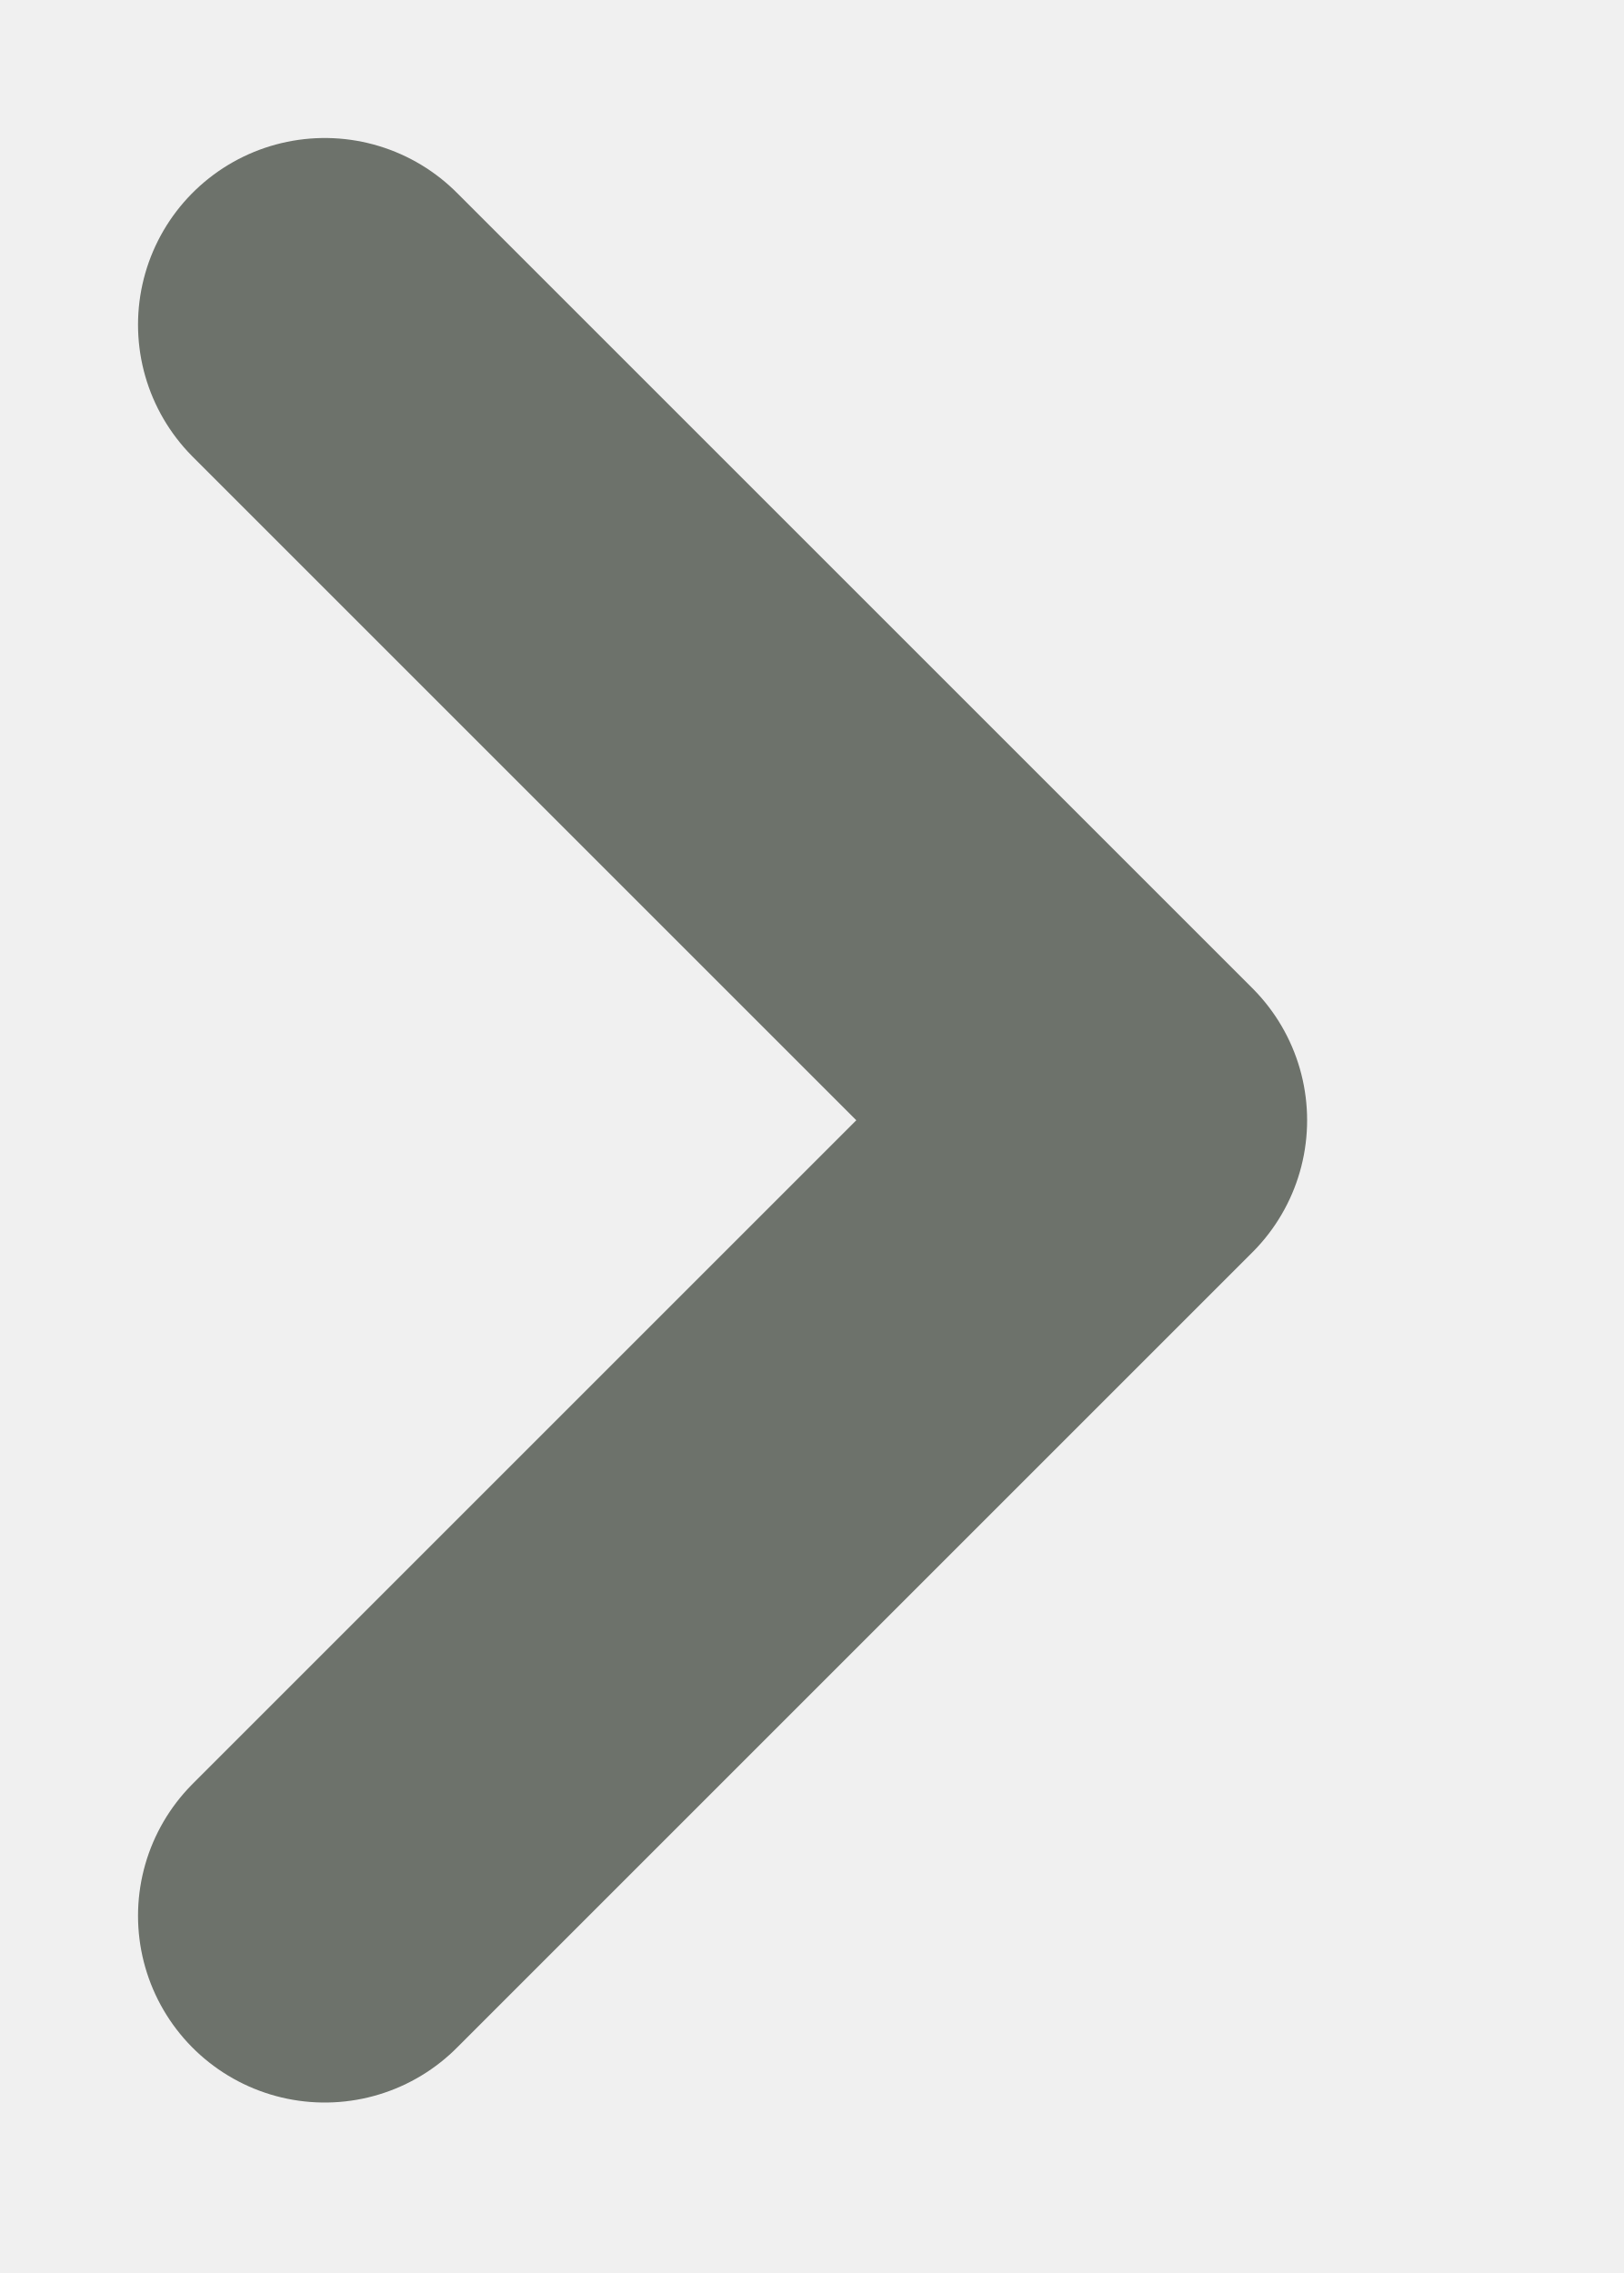
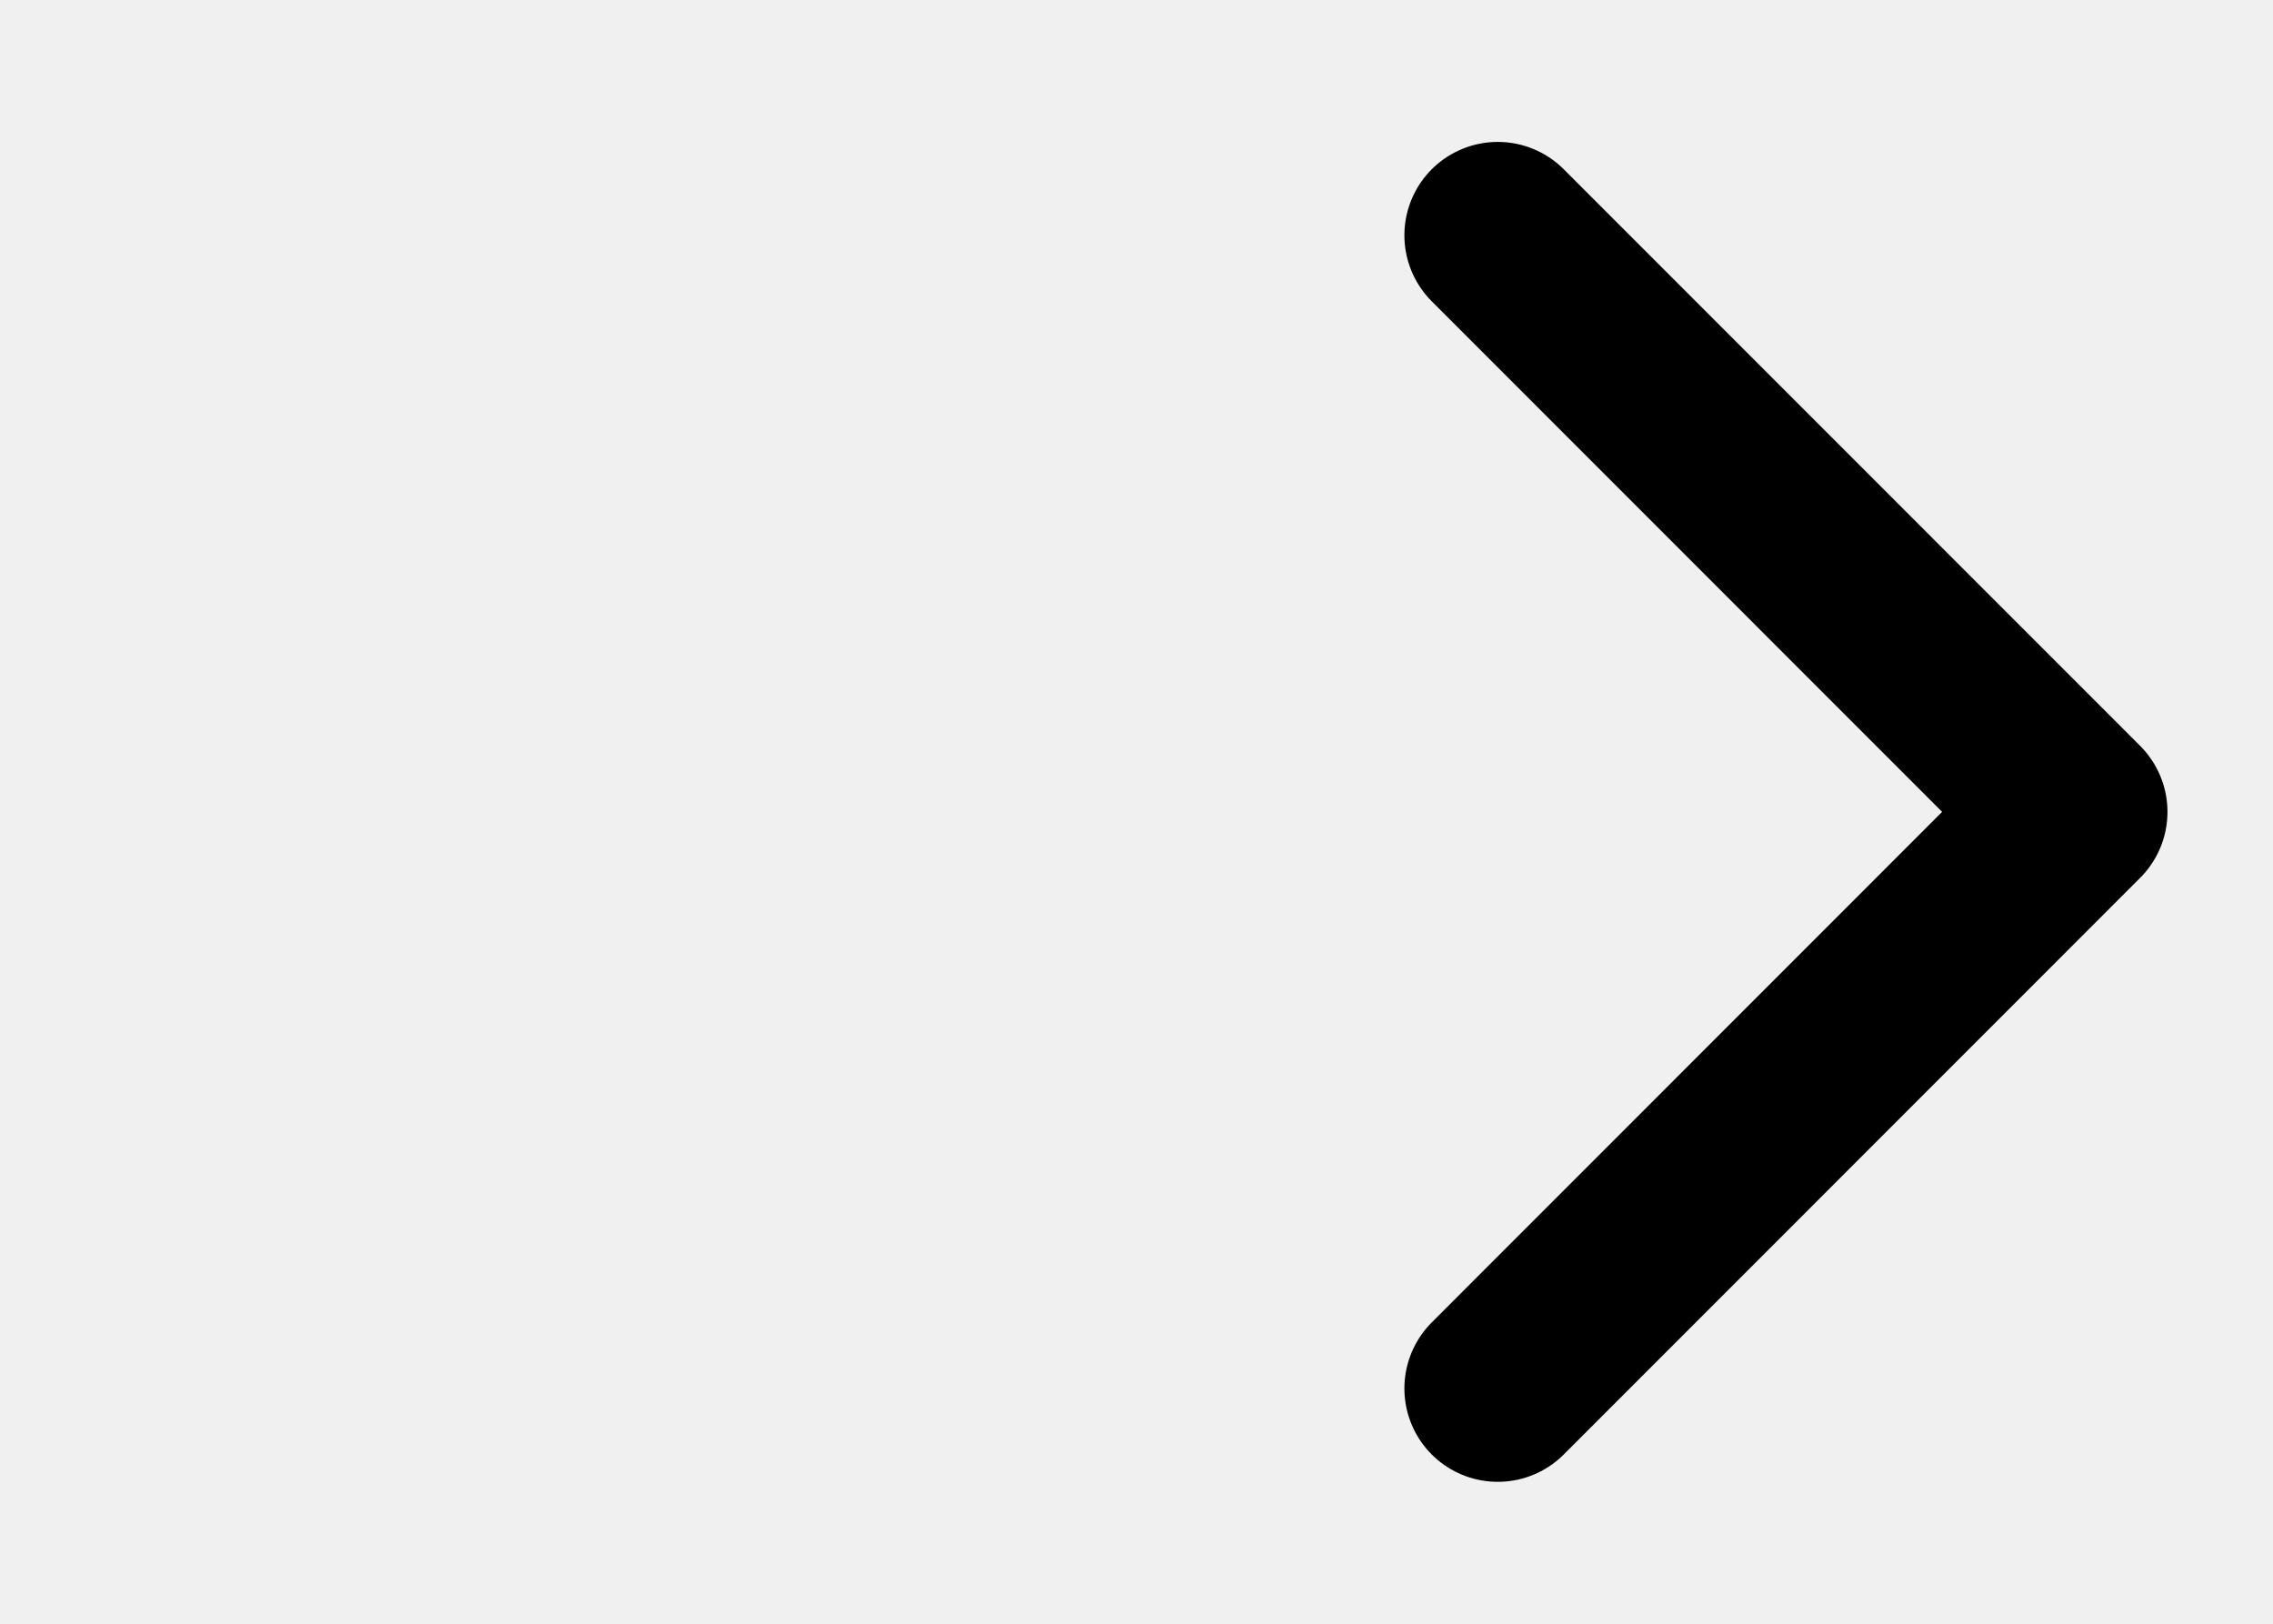
- <svg xmlns="http://www.w3.org/2000/svg" width="5" height="7" viewBox="0 0 5 7" fill="none">
+ <svg xmlns="http://www.w3.org/2000/svg" width="14" height="10" viewBox="0 0 14 10" fill="none">
  <g clip-path="url(#clip0_213_1098)">
-     <path d="M1 5.9L3.45 3.45L1 1" stroke-width="1.15" stroke-linecap="round" stroke-linejoin="round" stroke="#6D726B" />
+     <path d="M9.225 8.551L12.775 5L9.225 1.449" stroke-width="1.15" stroke-linecap="round" stroke-linejoin="round" stroke="currentColor" />
  </g>
  <defs>
    <clipPath id="clip0_213_1098">
-       <rect width="6.9" height="4.45" fill="white" transform="matrix(0 -1 1 0 0 6.90002)" />
+       <rect width="10" height="14" fill="white" transform="matrix(0 -1 1 0 0 10)" />
    </clipPath>
  </defs>
</svg>
